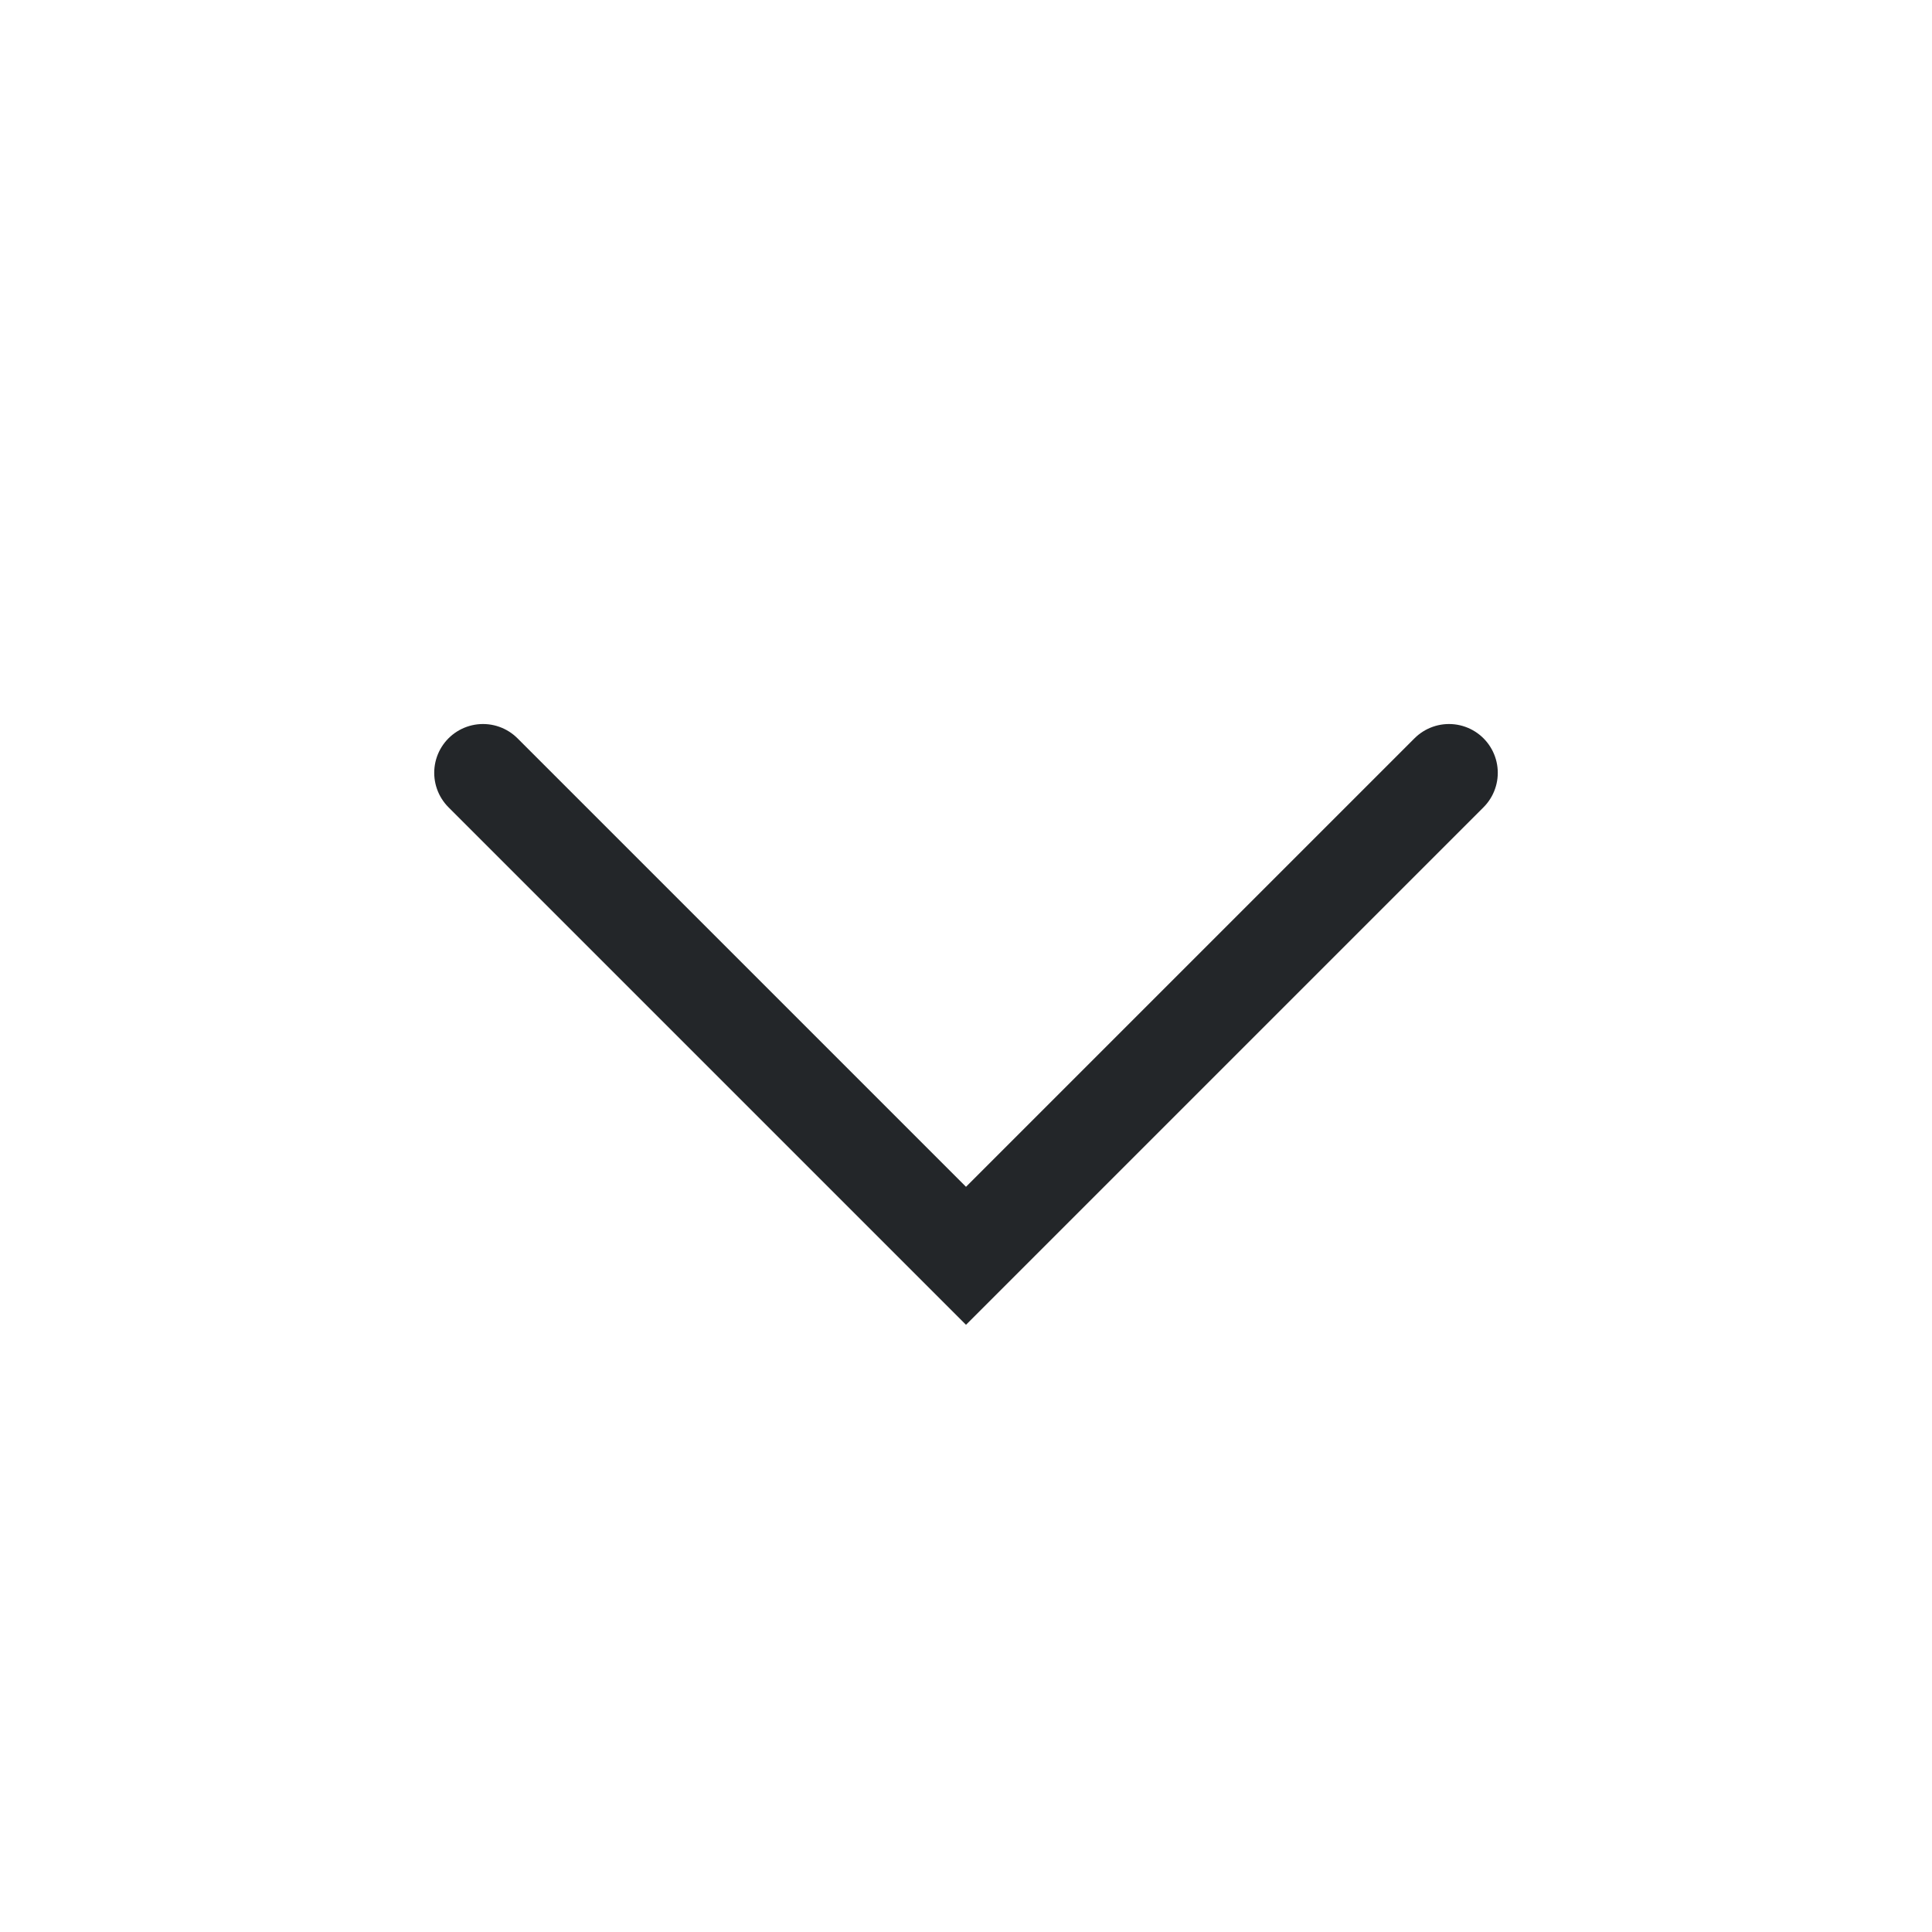
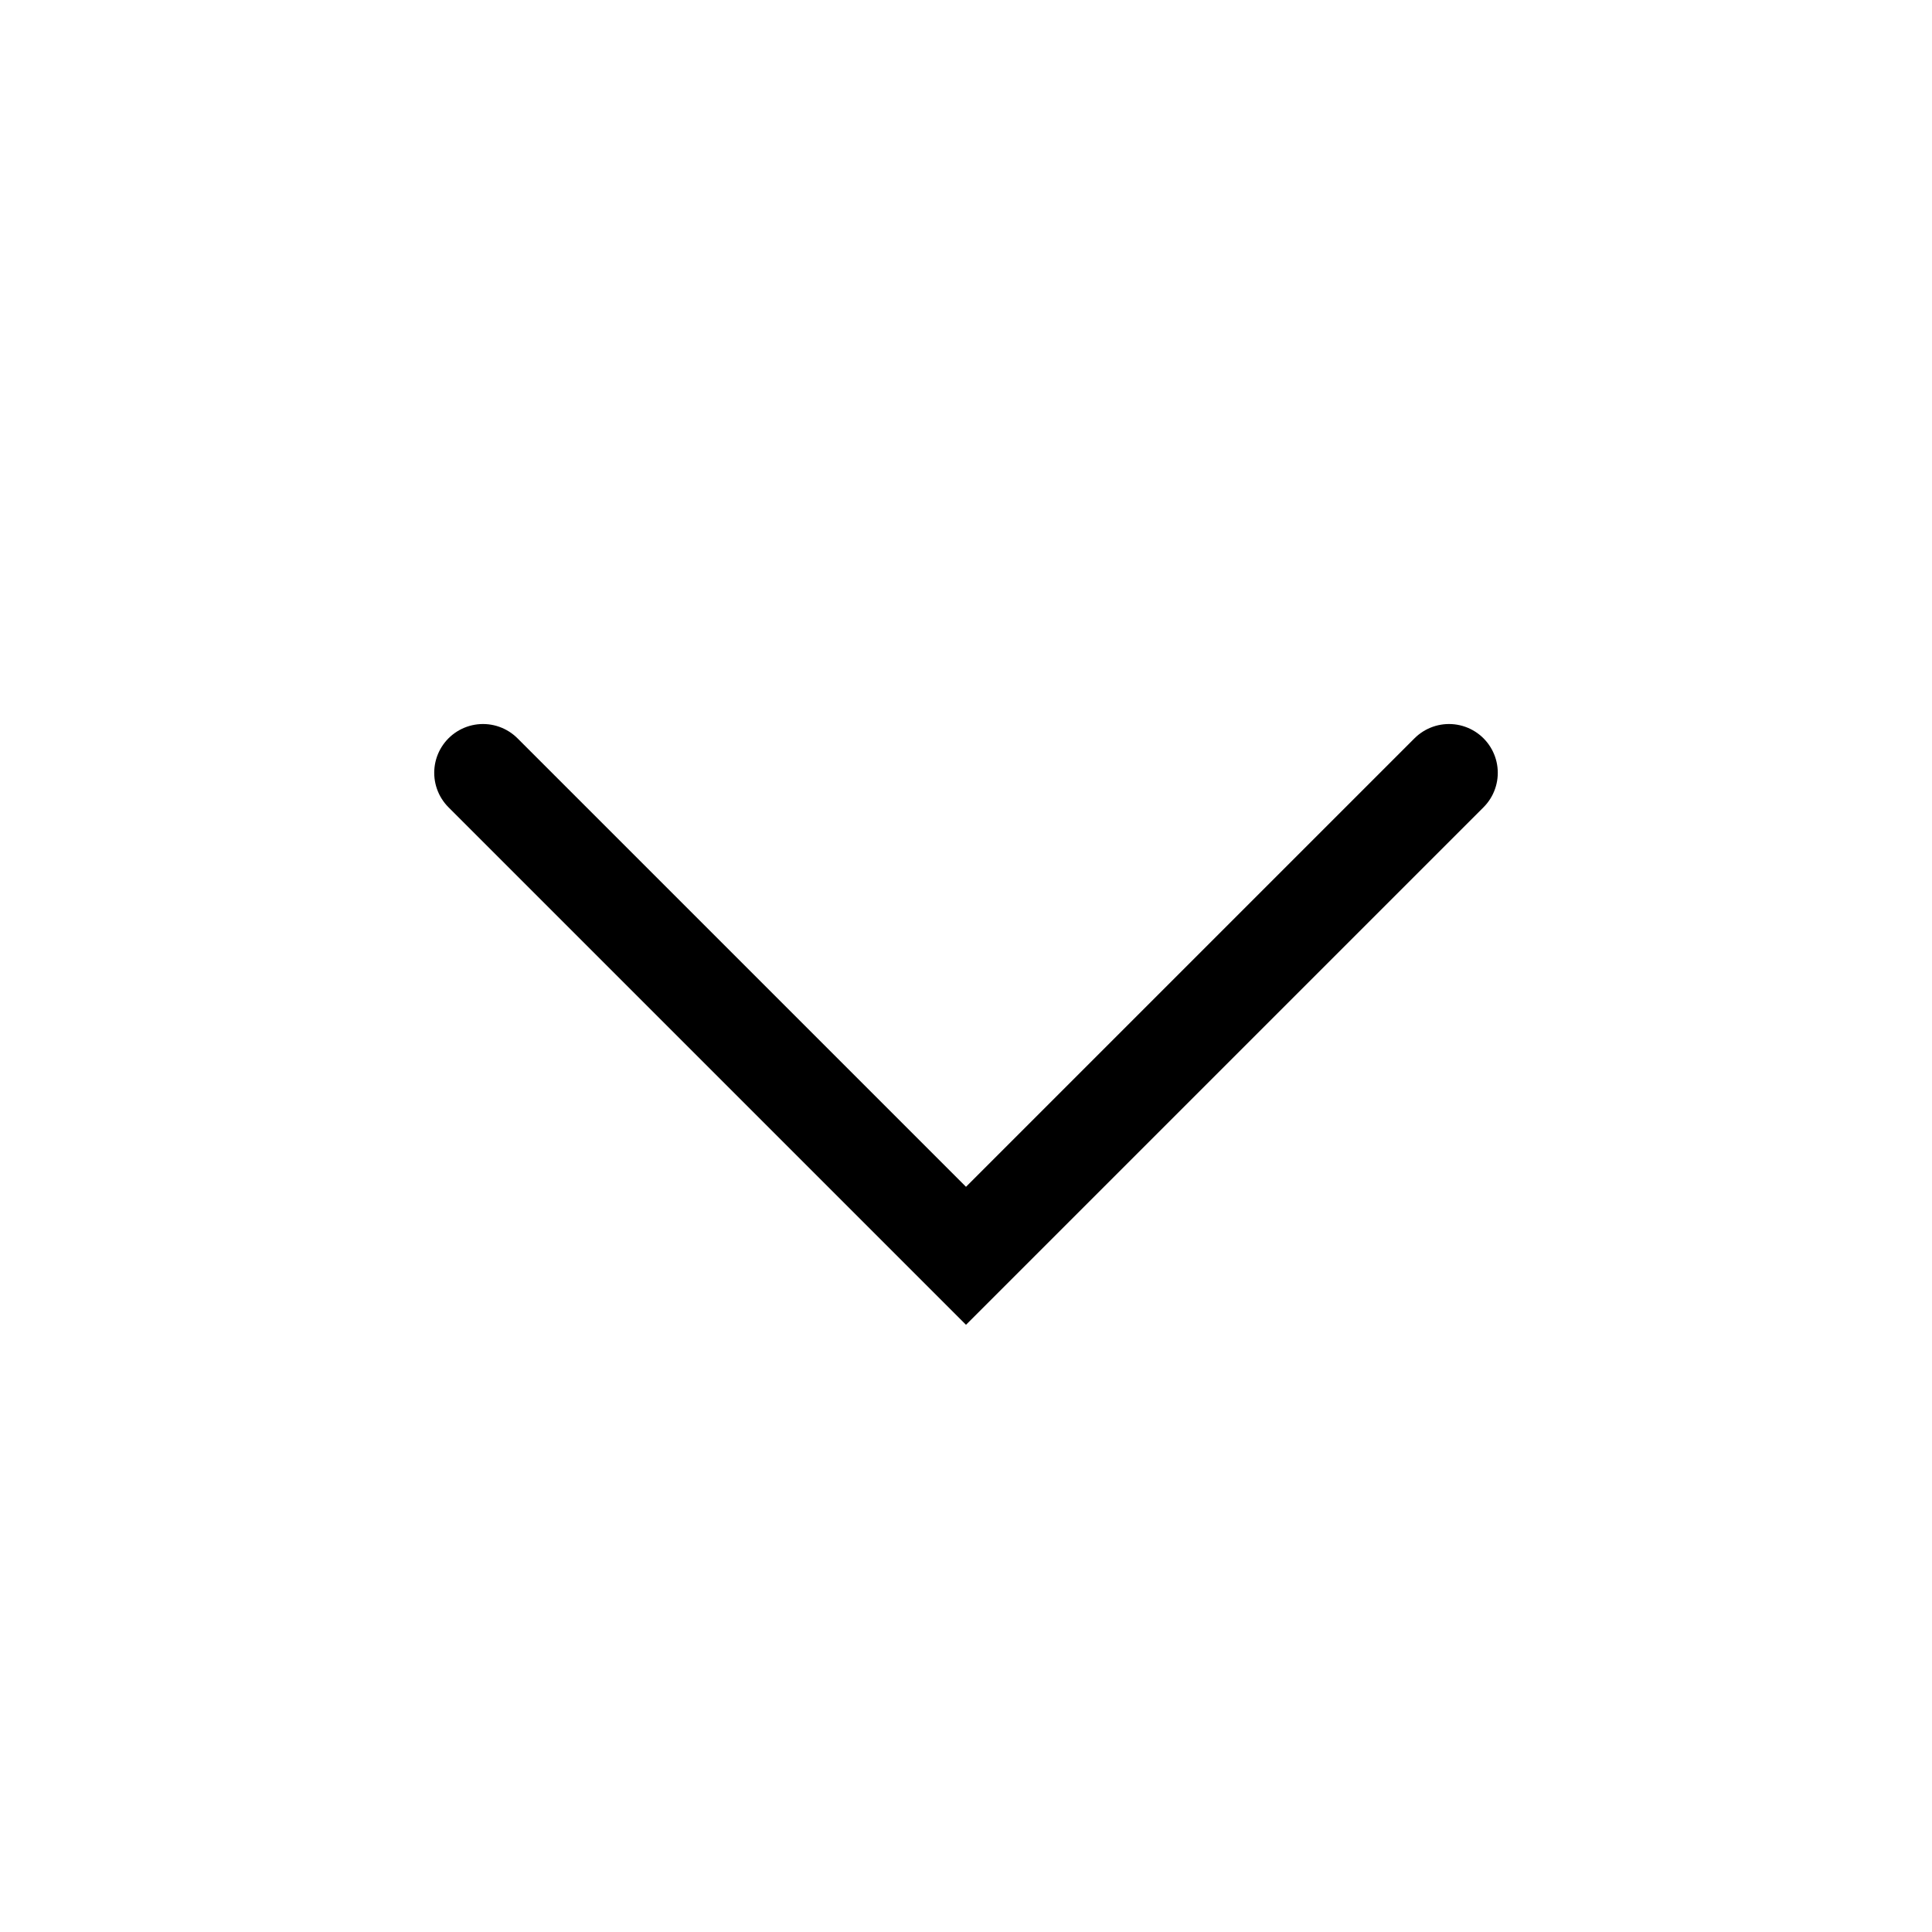
<svg xmlns="http://www.w3.org/2000/svg" viewBox="0 0 50 50" version="1.2" baseProfile="tiny">
  <defs>
</defs>
  <g fill="none" stroke="black" stroke-width="1" fill-rule="evenodd" stroke-linecap="square" stroke-linejoin="bevel">
-     <g fill="none" stroke="#232629" stroke-opacity="1" stroke-width="1.01" stroke-linecap="round" stroke-linejoin="miter" stroke-miterlimit="2" transform="matrix(2.5,0,0,2.5,2.5,2.5)" font-family="Noto Sans" font-size="10" font-weight="400" font-style="normal">
+     <g fill="none" stroke="#000000" stroke-opacity="1" stroke-width="1.01" stroke-linecap="round" stroke-linejoin="miter" stroke-miterlimit="2" transform="matrix(2.5,0,0,2.5,2.5,2.5)" font-family="Noto Sans" font-size="10" font-weight="400" font-style="normal">
      <polyline fill="none" vector-effect="none" points="4,7 9,12 14,7 " />
    </g>
    <g fill="none" stroke="#000000" stroke-opacity="1" stroke-width="1" stroke-linecap="square" stroke-linejoin="bevel" transform="matrix(1,0,0,1,0,0)" font-family="Noto Sans" font-size="10" font-weight="400" font-style="normal">
</g>
  </g>
</svg>
